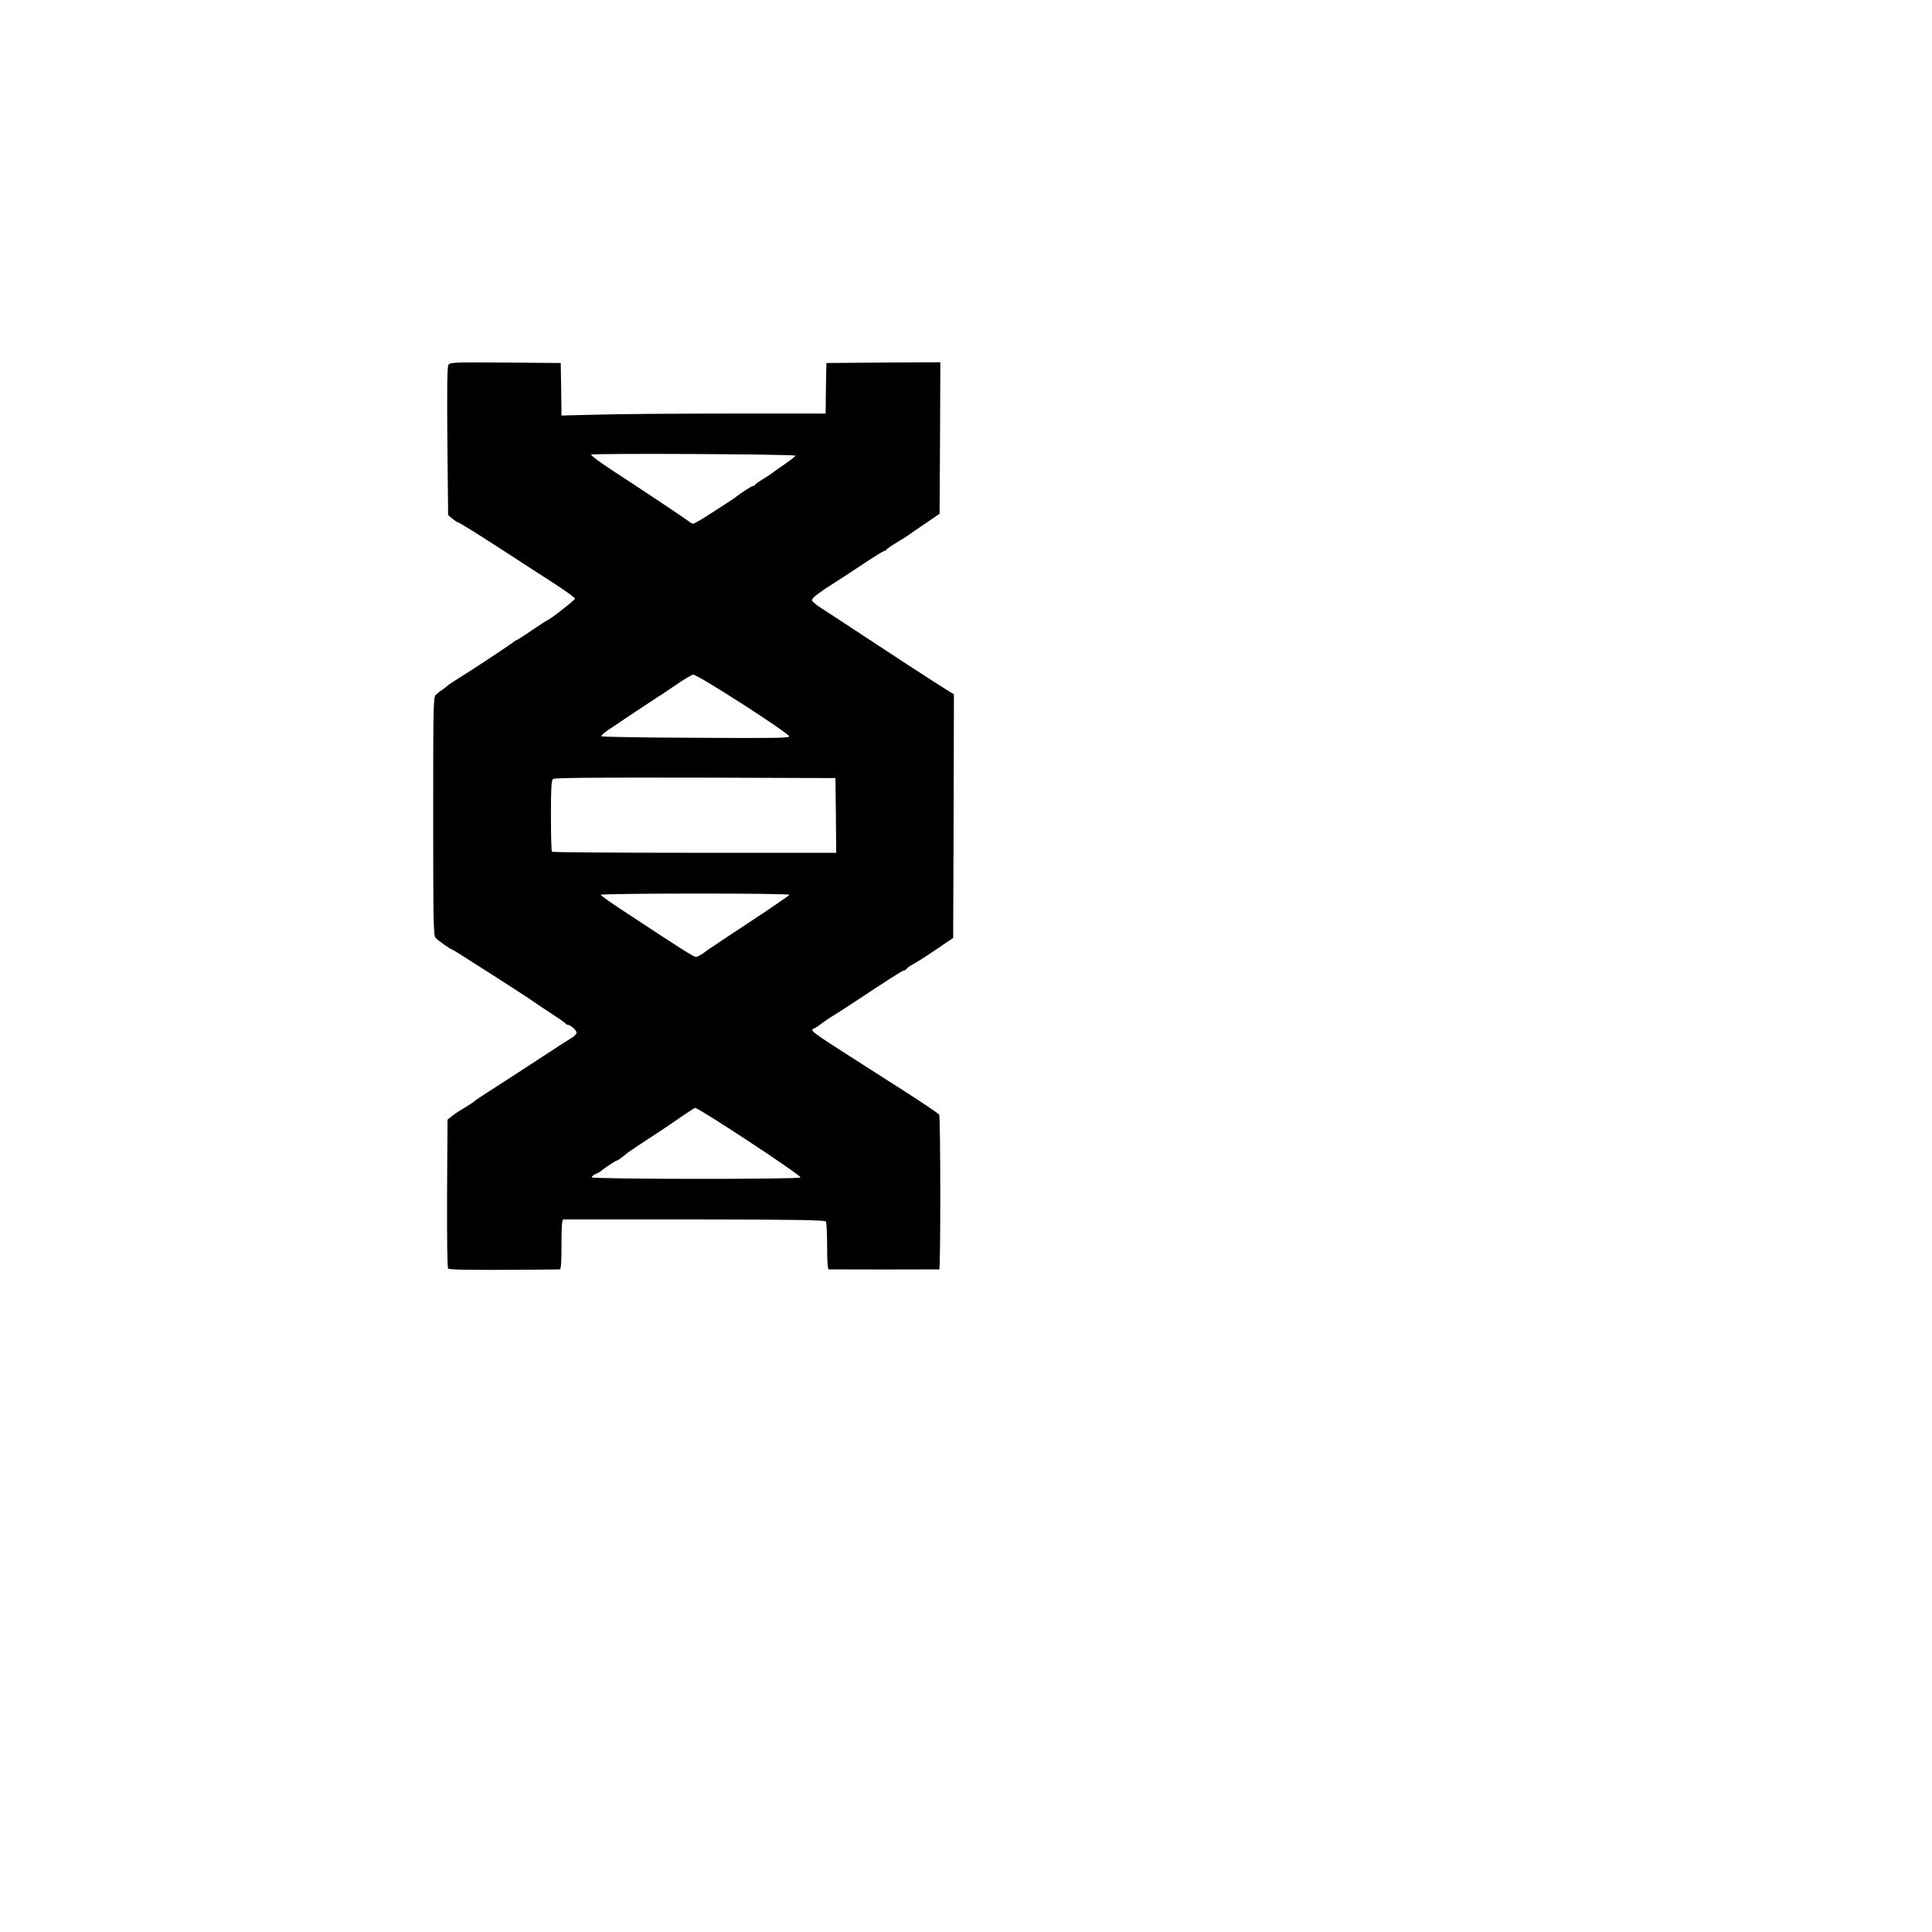
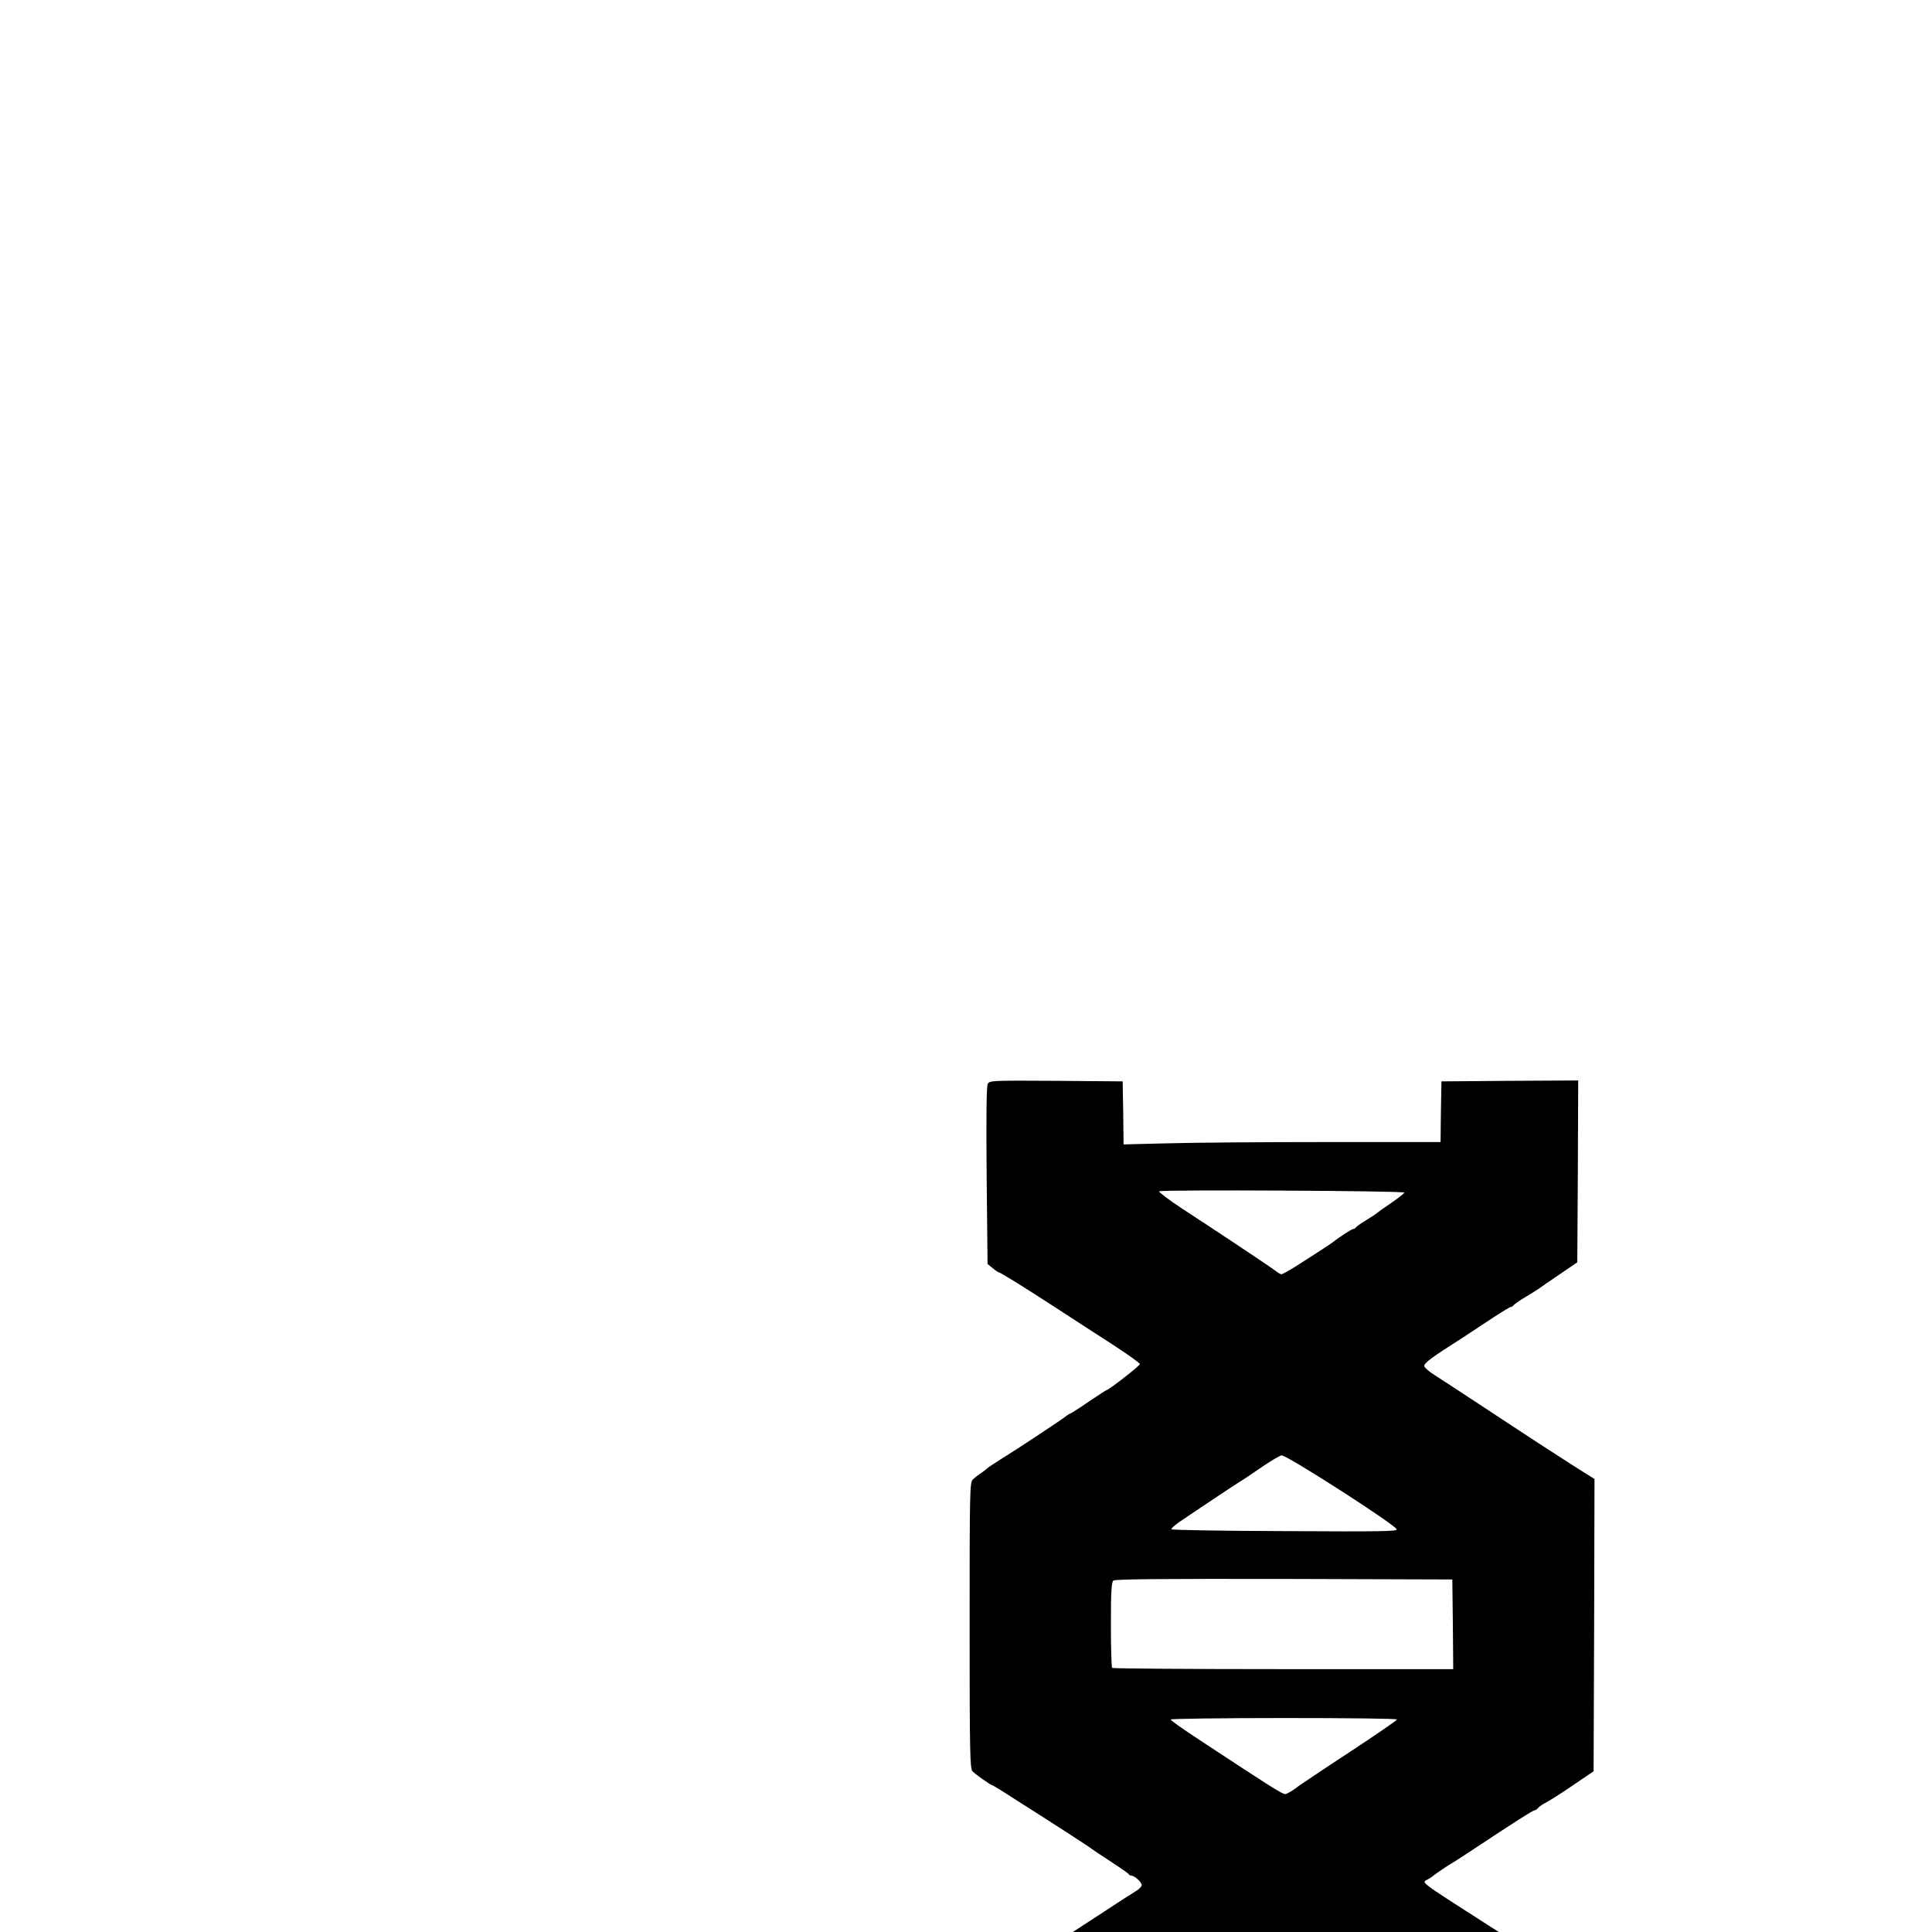
<svg xmlns="http://www.w3.org/2000/svg" viewBox="0 0 512 512">
  <rect width="512" height="512" fill="#FFFFFF" />
-   <g transform="translate(106, 56) scale(0.04, 0.04)">
+   <g transform="translate(246.4, 238.336) scale(0.048, 0.048)">
    <path d="M319 7004 c-6 -7 -8 -204 -7 -499 l3 -487 30 -24 c17 -14 54 -38 83 -55 28 -17 58 -36 65 -43 6 -6 47 -34 90 -61 43 -28 131 -84 195 -126 64 -42 151 -98 192 -125 77 -51 115 -75 169 -109 17 -10 31 -25 31 -33 0 -16 -39 -51 -57 -52 -6 0 -13 -4 -15 -8 -1 -4 -46 -35 -98 -69 -52 -34 -99 -65 -105 -70 -10 -9 -229 -151 -441 -285 -58 -38 -108 -68 -111 -68 -7 0 -90 -58 -107 -76 -14 -14 -16 -100 -16 -805 0 -752 1 -790 18 -806 10 -10 29 -25 42 -33 12 -8 28 -20 35 -27 6 -6 41 -29 76 -51 74 -45 348 -226 366 -242 7 -5 14 -10 17 -10 3 0 49 -29 101 -65 53 -36 98 -65 100 -65 12 0 185 -135 185 -144 0 -6 -70 -56 -155 -111 -85 -55 -222 -143 -304 -197 -182 -118 -310 -198 -319 -198 -4 -1 -20 -11 -35 -24 l-28 -23 -5 -487 c-3 -330 -1 -493 6 -507 11 -19 22 -19 378 -17 l367 3 3 174 2 174 242 -6 c133 -4 526 -7 874 -7 l634 0 2 -167 3 -168 378 -3 377 -2 -2 502 -3 502 -100 68 c-55 37 -104 71 -110 76 -5 4 -39 25 -75 47 -36 21 -66 43 -68 47 -2 4 -8 8 -13 8 -5 0 -48 26 -97 58 -48 32 -121 80 -162 107 -181 115 -220 144 -220 162 0 7 26 30 58 50 31 20 154 100 272 178 118 78 253 166 300 197 153 99 224 145 268 172 l42 26 -2 807 -3 807 -115 78 c-63 43 -129 85 -147 94 -18 9 -37 22 -44 30 -6 8 -16 14 -21 14 -9 0 -109 64 -343 219 -55 36 -104 68 -110 71 -16 8 -99 64 -105 71 -3 3 -15 11 -27 18 -40 21 -64 2 327 253 74 47 169 108 210 134 144 91 275 179 282 189 10 13 10 1025 1 1025 -14 1 -718 1 -730 0 -10 0 -13 -37 -13 -152 0 -84 -4 -159 -8 -165 -6 -10 -198 -13 -867 -14 -473 0 -866 0 -872 0 -10 1 -13 41 -13 166 0 125 -3 165 -12 165 -7 1 -174 2 -371 3 -258 1 -361 -1 -368 -9z m2335 -603 c8 -12 -673 -461 -699 -461 -3 0 -44 27 -93 60 -48 33 -94 65 -102 70 -95 62 -237 156 -245 162 -5 4 -24 19 -41 33 -18 14 -35 25 -39 25 -7 0 -96 59 -105 70 -3 3 -17 11 -32 17 -16 7 -28 17 -28 23 0 13 1376 14 1384 1z m-656 -1478 c15 -10 32 -22 39 -28 7 -5 131 -89 278 -185 146 -96 265 -178 265 -182 0 -5 -281 -8 -625 -8 -344 0 -625 4 -625 8 0 5 62 49 138 99 410 270 475 312 495 313 4 0 20 -8 35 -17z m890 -920 l-3 -248 -929 -3 c-678 -1 -932 1 -942 9 -11 9 -14 60 -14 244 0 127 3 235 7 238 3 4 429 7 945 7 l938 0 -2 -247z m-310 -525 c-8 -25 -603 -408 -635 -408 -9 0 -60 30 -115 68 -54 37 -106 72 -116 77 -20 12 -266 176 -335 223 -26 18 -45 36 -43 40 2 4 284 9 626 10 519 3 622 2 618 -10z m-560 -1450 c93 -59 195 -125 207 -135 38 -30 105 -73 113 -73 6 0 12 -4 14 -8 2 -4 28 -23 58 -41 30 -19 57 -36 60 -40 3 -3 38 -28 78 -55 39 -27 72 -53 72 -57 0 -10 -1341 -17 -1354 -7 -4 3 52 46 125 94 198 129 491 324 518 345 13 11 28 19 33 19 4 0 39 -19 76 -42z" fill="#000000" />
  </g>
</svg>
